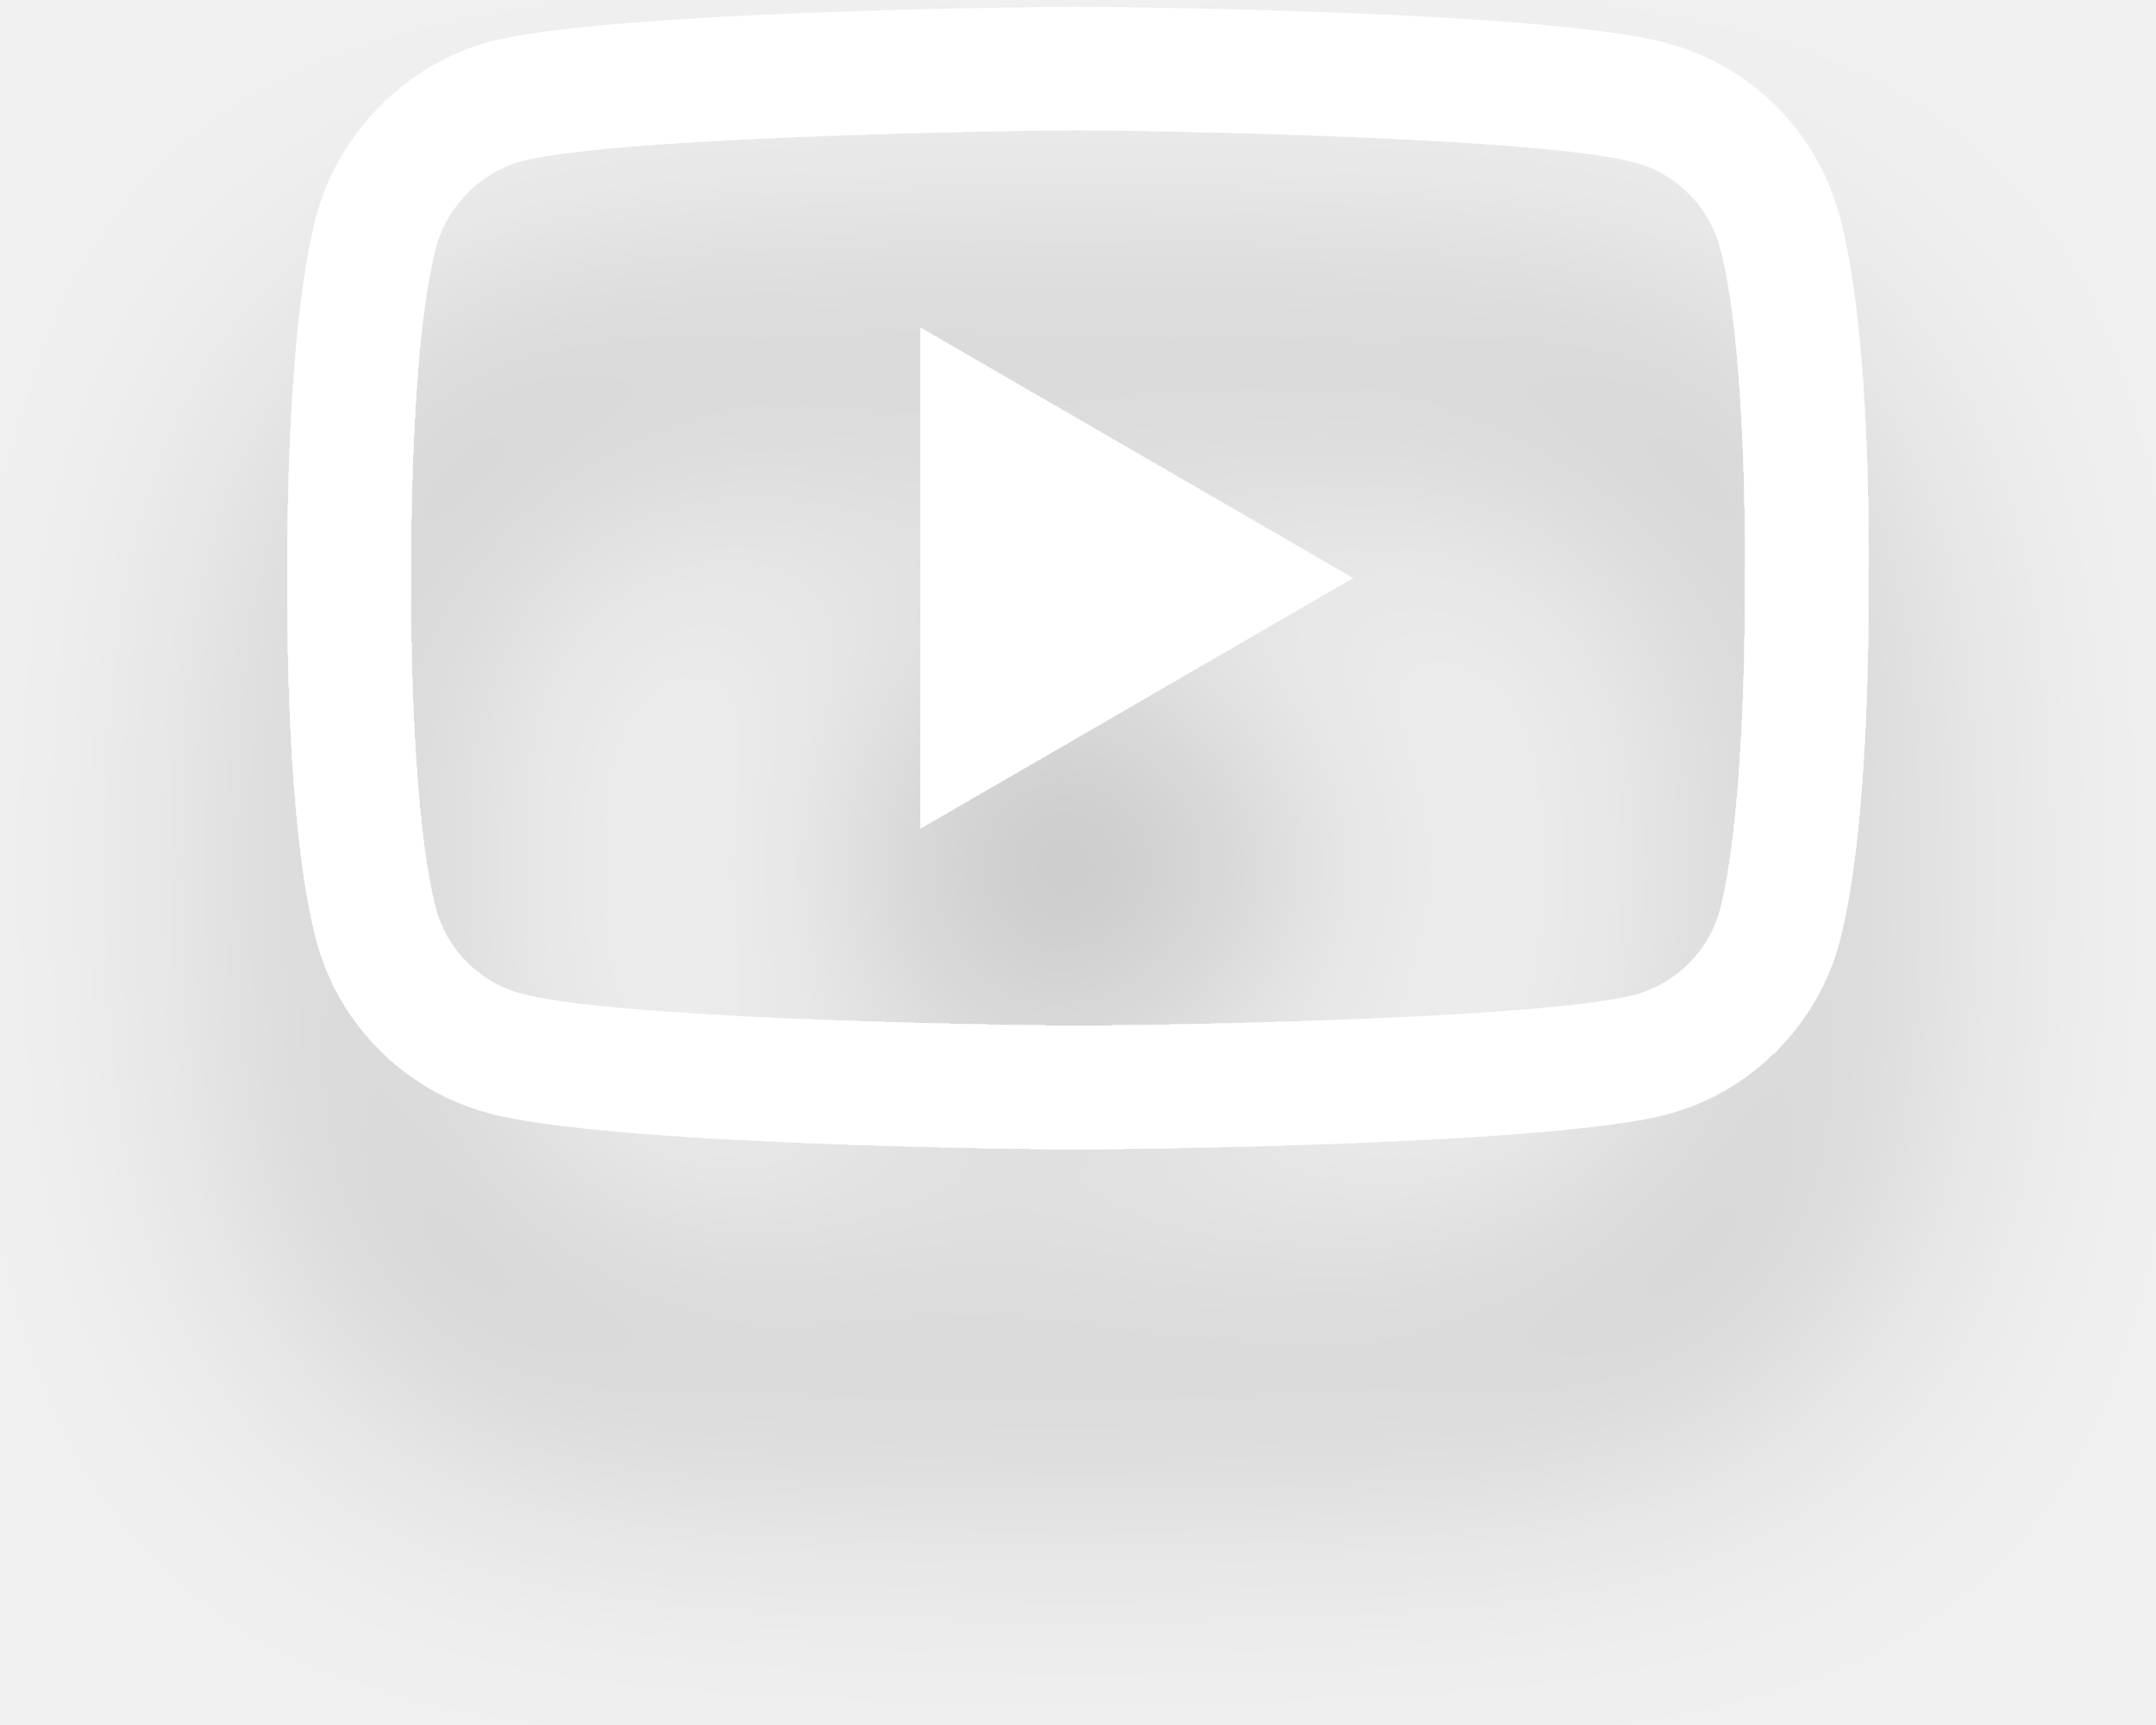
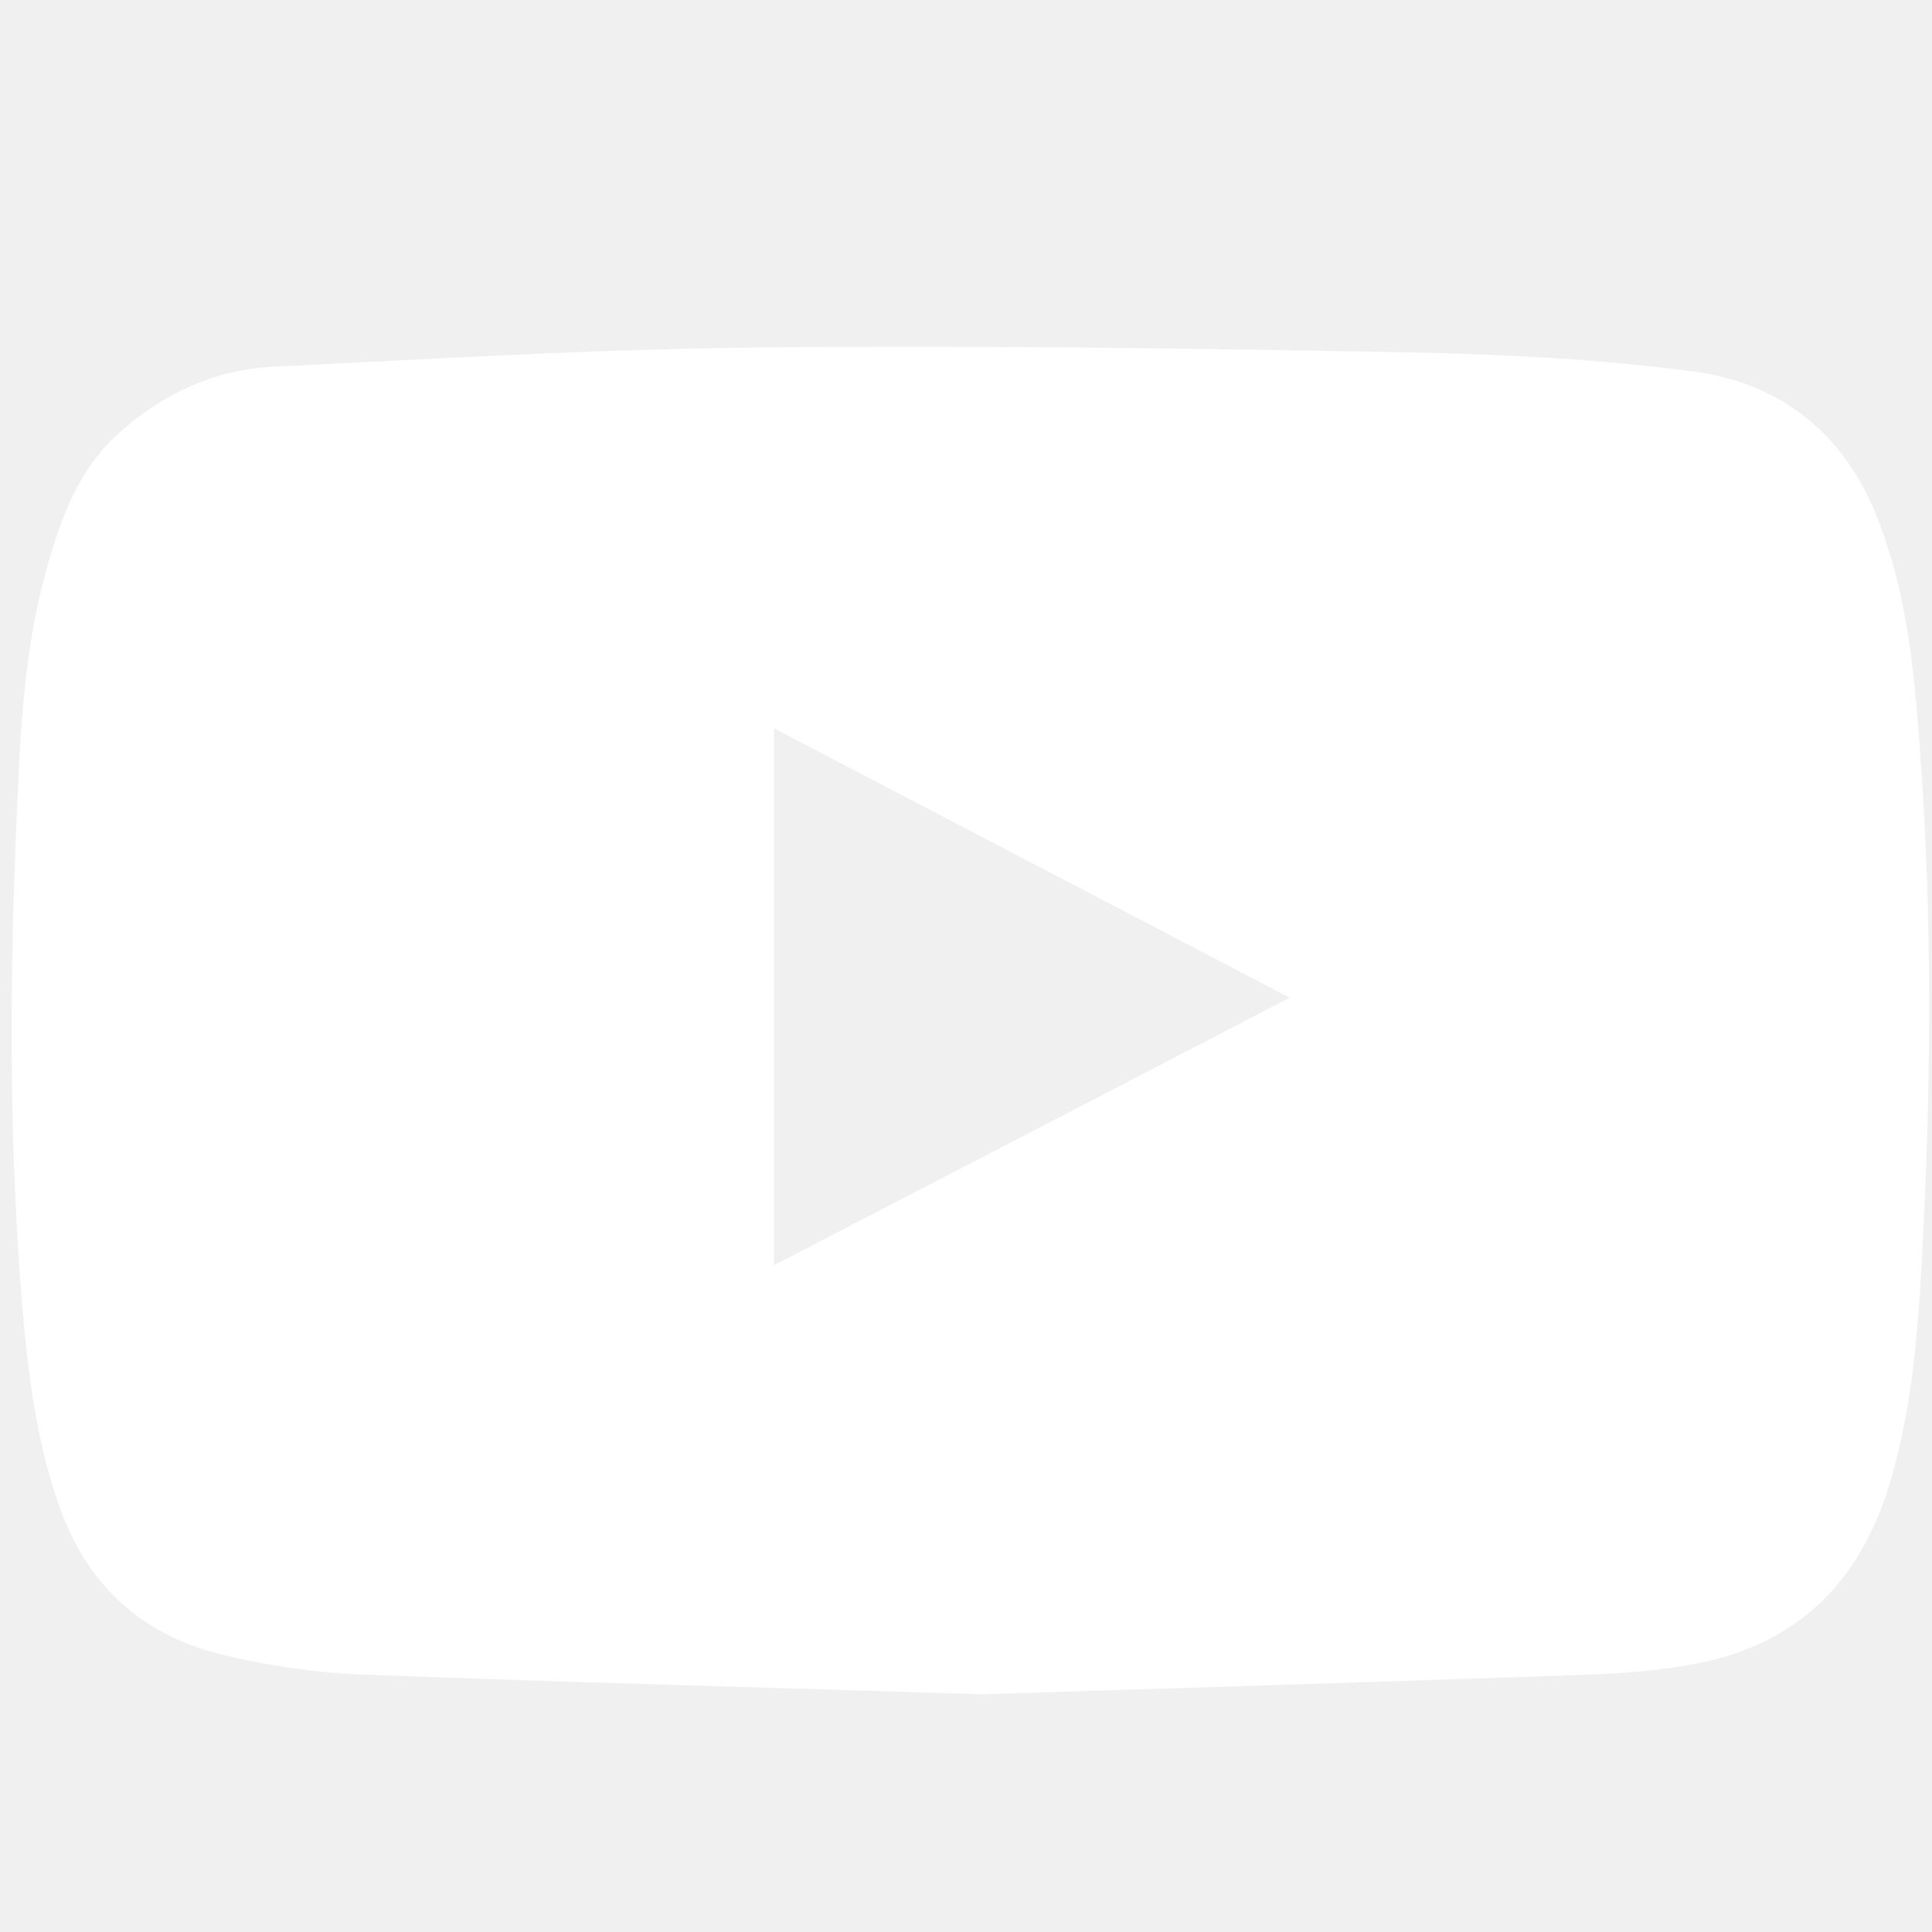
- <svg xmlns="http://www.w3.org/2000/svg" width="30" height="24" viewBox="0 0 30 24" fill="none">
-   <g filter="url(#filter0_d_634_805)">
-     <path d="M14.999 15.992C14.997 15.992 14.995 15.992 14.993 15.992C14.329 15.987 8.461 15.934 6.798 15.484C5.636 15.172 4.719 14.255 4.406 13.093C3.971 11.46 3.998 8.315 4.001 8.064C3.999 7.814 3.97 4.644 4.404 2.997C4.405 2.995 4.405 2.994 4.406 2.992C4.715 1.843 5.653 0.899 6.795 0.586C6.798 0.585 6.801 0.584 6.804 0.583C8.448 0.151 14.328 0.098 14.993 0.094H15.005C15.671 0.098 21.555 0.152 23.202 0.602C24.361 0.914 25.278 1.829 25.592 2.989C26.043 4.637 26.002 7.815 25.997 8.083C26 8.347 26.027 11.464 25.594 13.105C25.594 13.107 25.593 13.108 25.593 13.11C25.279 14.272 24.362 15.188 23.199 15.501C23.198 15.502 23.196 15.502 23.194 15.502C21.551 15.934 15.67 15.987 15.005 15.992C15.003 15.992 15.001 15.992 14.999 15.992ZM6.066 3.438C5.684 4.891 5.72 8.021 5.72 8.053V8.076C5.709 8.944 5.749 11.458 6.066 12.649C6.22 13.219 6.672 13.67 7.246 13.825C8.472 14.156 13.252 14.261 14.999 14.273C16.751 14.261 21.538 14.159 22.755 13.841C23.327 13.686 23.778 13.236 23.933 12.665C24.25 11.457 24.29 8.955 24.278 8.092C24.278 8.083 24.278 8.074 24.279 8.065C24.294 7.187 24.263 4.643 23.934 3.443C23.934 3.442 23.933 3.441 23.933 3.44C23.779 2.867 23.326 2.415 22.753 2.261C21.538 1.929 16.75 1.825 14.999 1.812C13.249 1.825 8.467 1.926 7.245 2.244C6.683 2.4 6.22 2.868 6.066 3.438ZM12.809 11.523V4.562L18.824 8.043L12.809 11.523Z" fill="white" />
+ <svg xmlns="http://www.w3.org/2000/svg" fill="#FFF" enable-background="new 0 0 512 512" id="Layer_1" version="1.1" viewBox="0 0 512 512" xml:space="preserve">
+   <g>
+     <path d="M260.4,449c-57.1-1.8-111.4-3.2-165.7-5.3c-11.7-0.5-23.6-2.3-35-5c-21.4-5-36.2-17.9-43.8-39c-6.1-17-8.3-34.5-9.9-52.3   C2.5,305.6,2.5,263.8,4.2,222c1-23.6,1.6-47.4,7.9-70.3c3.8-13.7,8.4-27.1,19.5-37c11.7-10.5,25.4-16.8,41-17.5   c42.8-2.1,85.5-4.7,128.3-5.1c57.6-0.6,115.3,0.2,172.9,1.3c24.9,0.5,50,1.8,74.7,5c22.6,3,39.5,15.6,48.5,37.6   c6.9,16.9,9.5,34.6,11,52.6c3.9,45.1,4,90.2,1.8,135.3c-1.1,22.9-2.2,45.9-8.7,68.2c-7.4,25.6-23.1,42.5-49.3,48.3   c-10.2,2.2-20.8,3-31.2,3.4C366.2,445.7,311.9,447.4,260.4,449z M205.1,335.3c45.6-23.6,90.7-47,136.7-70.9   c-45.9-24-91-47.5-136.7-71.4C205.1,240.7,205.1,287.6,205.1,335.3z" />
  </g>
-   <defs>
-     <filter id="filter0_d_634_805" x="0" y="0.094" width="30" height="23.898" filterUnits="userSpaceOnUse" color-interpolation-filters="sRGB">
-       <feFlood flood-opacity="0" result="BackgroundImageFix" />
-       <feColorMatrix in="SourceAlpha" type="matrix" values="0 0 0 0 0 0 0 0 0 0 0 0 0 0 0 0 0 0 127 0" result="hardAlpha" />
-       <feOffset dy="4" />
-       <feGaussianBlur stdDeviation="2" />
-       <feComposite in2="hardAlpha" operator="out" />
-       <feColorMatrix type="matrix" values="0 0 0 0 0 0 0 0 0 0 0 0 0 0 0 0 0 0 0.25 0" />
-       <feBlend mode="normal" in2="BackgroundImageFix" result="effect1_dropShadow_634_805" />
-       <feBlend mode="normal" in="SourceGraphic" in2="effect1_dropShadow_634_805" result="shape" />
-     </filter>
-   </defs>
</svg>
